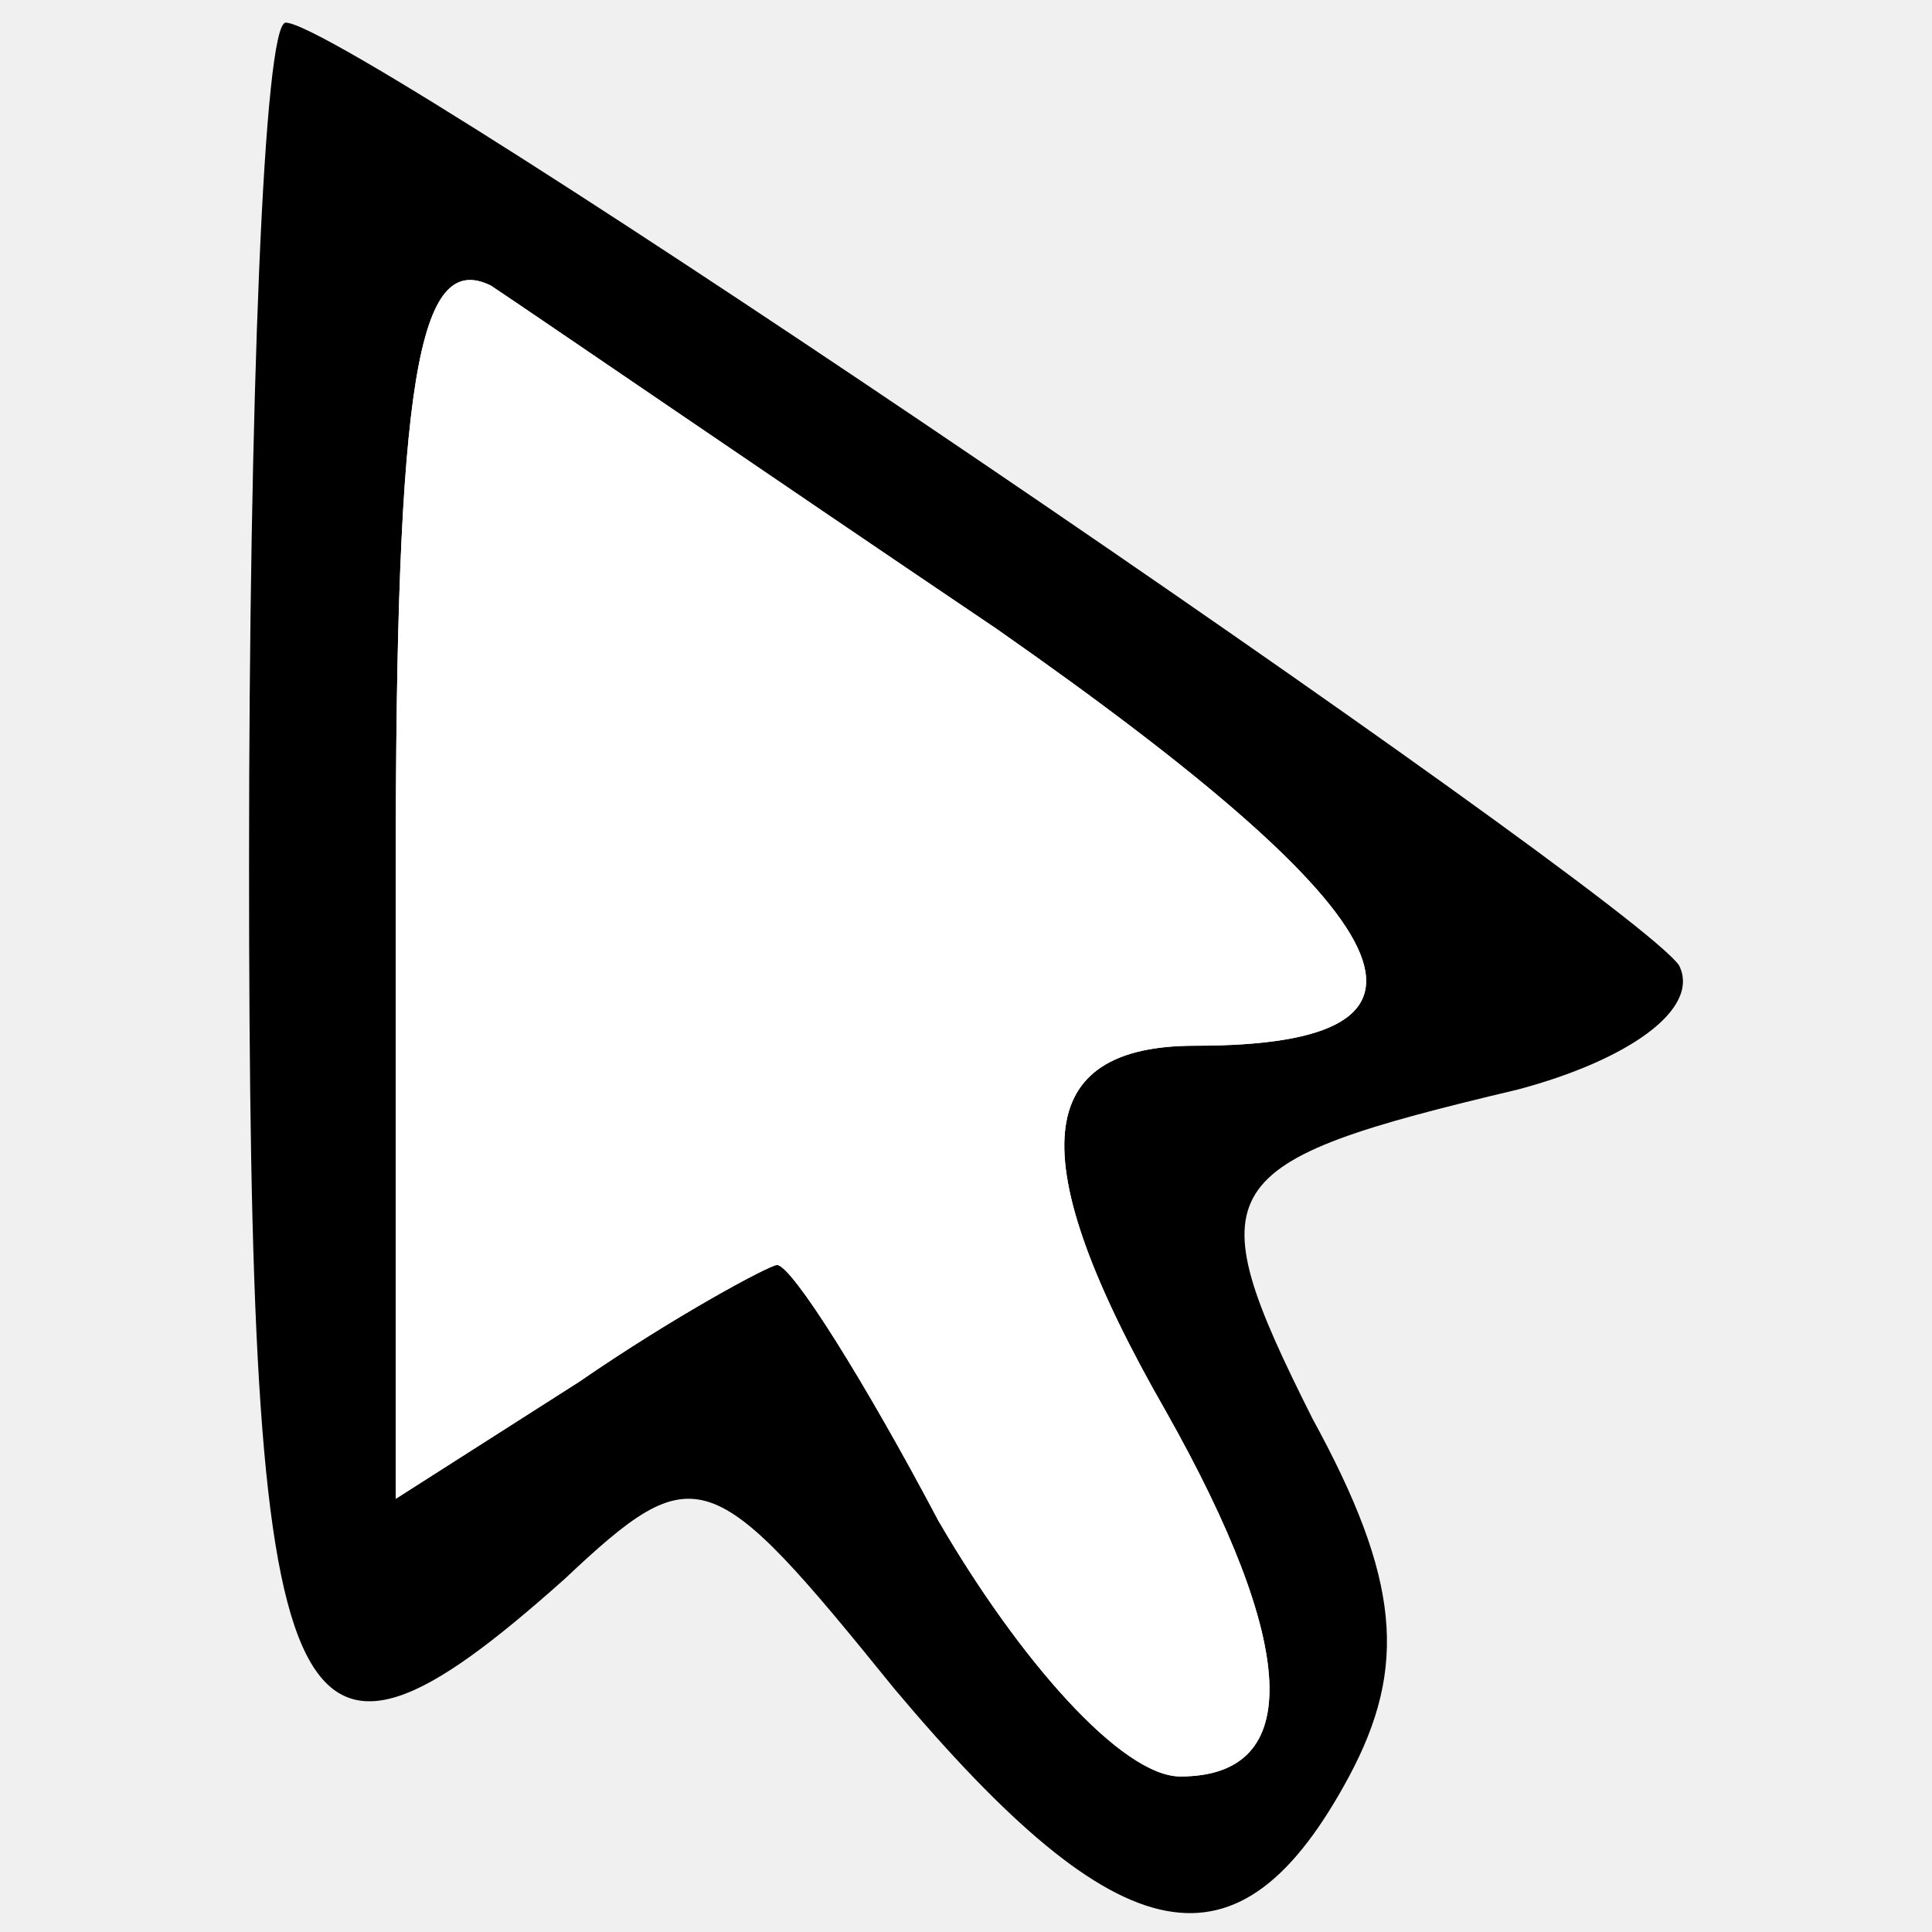
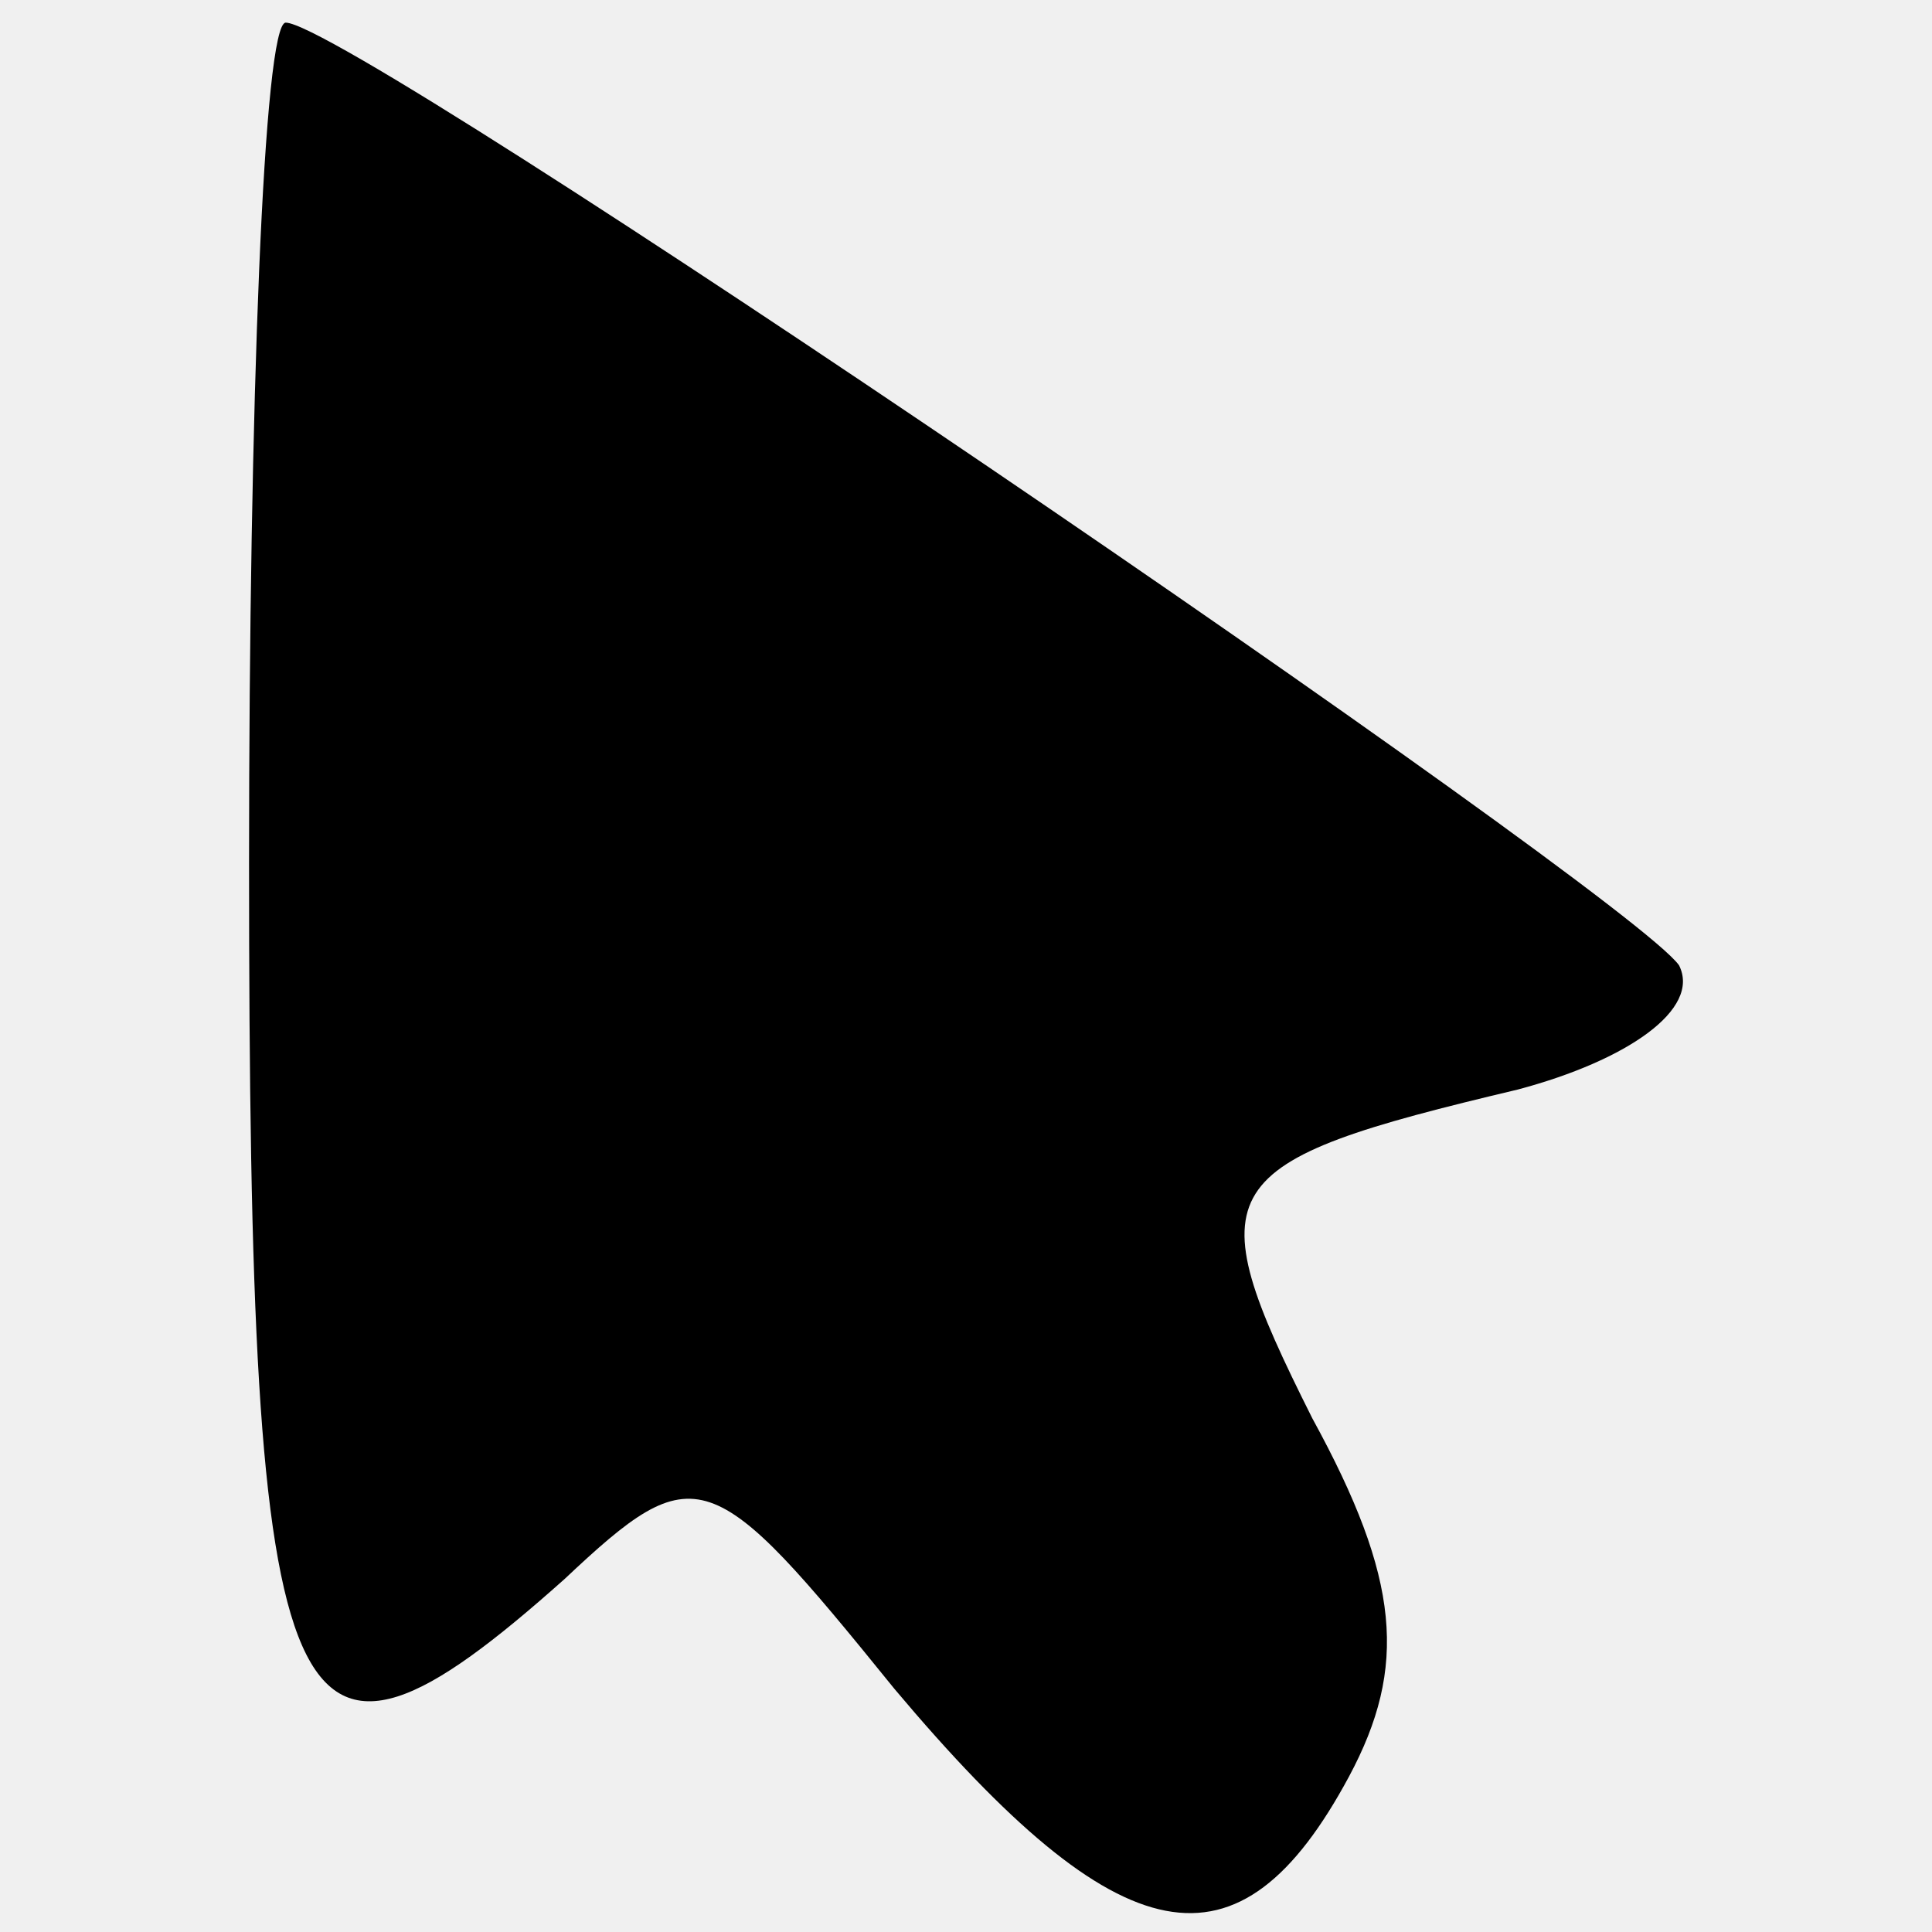
<svg xmlns="http://www.w3.org/2000/svg" width="32" height="32" viewBox="0 0 512 512" fill="none">
-   <path fill-rule="evenodd" clip-rule="evenodd" d="M75.722 6C93.269 6.042 431.364 236.46 444.967 255.825C450.794 267.444 431.357 281 402.208 288.746C320.588 308.111 316.697 313.923 347.791 375.893C371.112 418.498 373.06 441.736 357.513 470.785C328.362 525.008 297.266 519.202 237.022 447.551C188.436 387.516 184.55 385.58 149.568 418.502C75.72 484.344 66 463.031 66 228.705C66 106.701 69.892 6 75.722 6ZM130.139 75.715C110.704 66.032 104.873 100.895 104.873 230.648V397.197L153.454 366.205C178.693 348.793 203.934 335.254 205.921 335.227C209.807 335.227 229.246 366.205 248.68 402.999C270.057 439.794 297.271 470.785 312.818 470.785C345.852 470.782 343.912 435.919 308.932 373.95C270.065 306.17 273.949 277.129 316.704 277.129C390.551 277.128 374.997 244.197 264.223 166.734C203.983 126.07 141.805 83.466 130.139 75.715Z" fill="black" />
-   <path d="M130.139 75.715C110.704 66.032 104.873 100.895 104.873 230.648V397.197L153.454 366.205C178.693 348.793 203.934 335.254 205.921 335.227C209.807 335.227 229.246 366.205 248.68 402.999C270.057 439.794 297.271 470.785 312.818 470.785C345.852 470.782 343.912 435.919 308.932 373.95C270.065 306.17 273.949 277.129 316.704 277.129C390.551 277.128 374.997 244.197 264.223 166.734C203.983 126.07 141.805 83.466 130.139 75.715Z" fill="white" />
+   <path d="M75.722 6C93.269 6.042 431.361 236.458 444.967 255.824C450.793 267.443 431.357 281 402.208 288.746C320.589 308.111 316.697 313.923 347.791 375.893C371.112 418.498 373.06 441.735 357.513 470.784C328.362 525.008 297.265 519.201 237.021 447.551C188.436 387.517 184.55 385.58 149.568 418.502C75.721 484.344 66 463.031 66 228.704C66 106.702 69.892 6.002 75.722 6Z" fill="black" />
</svg>
